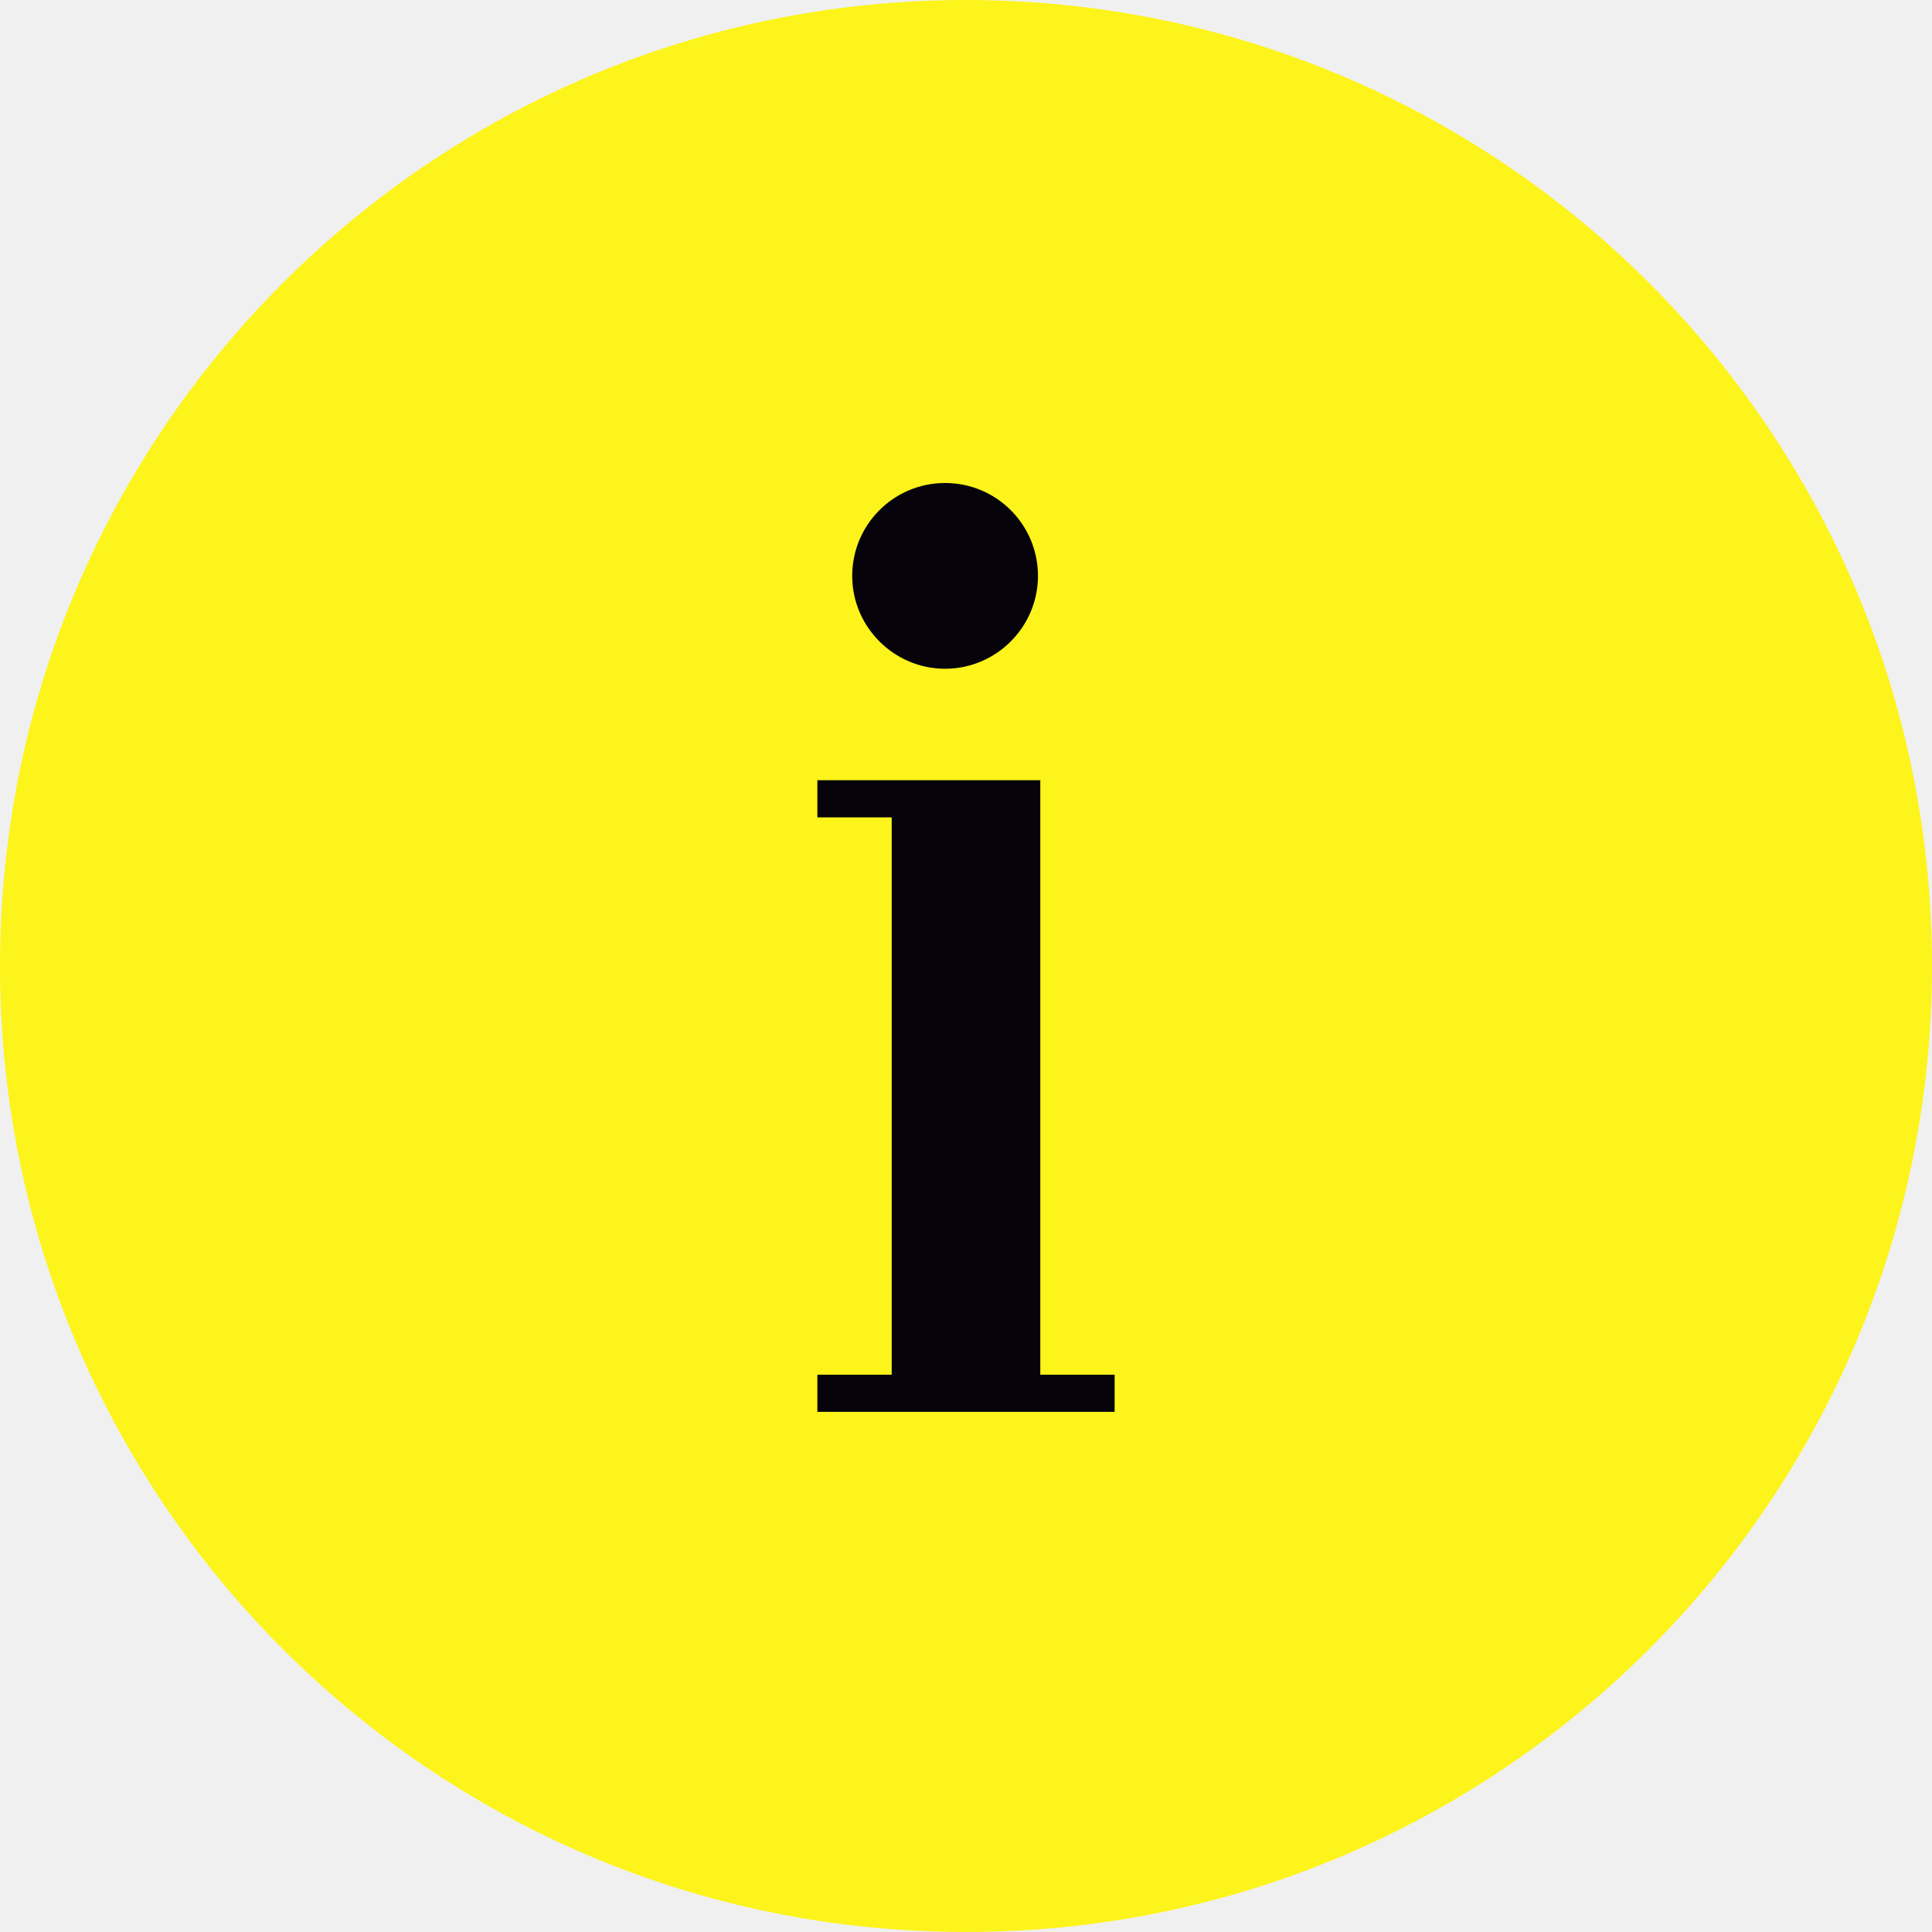
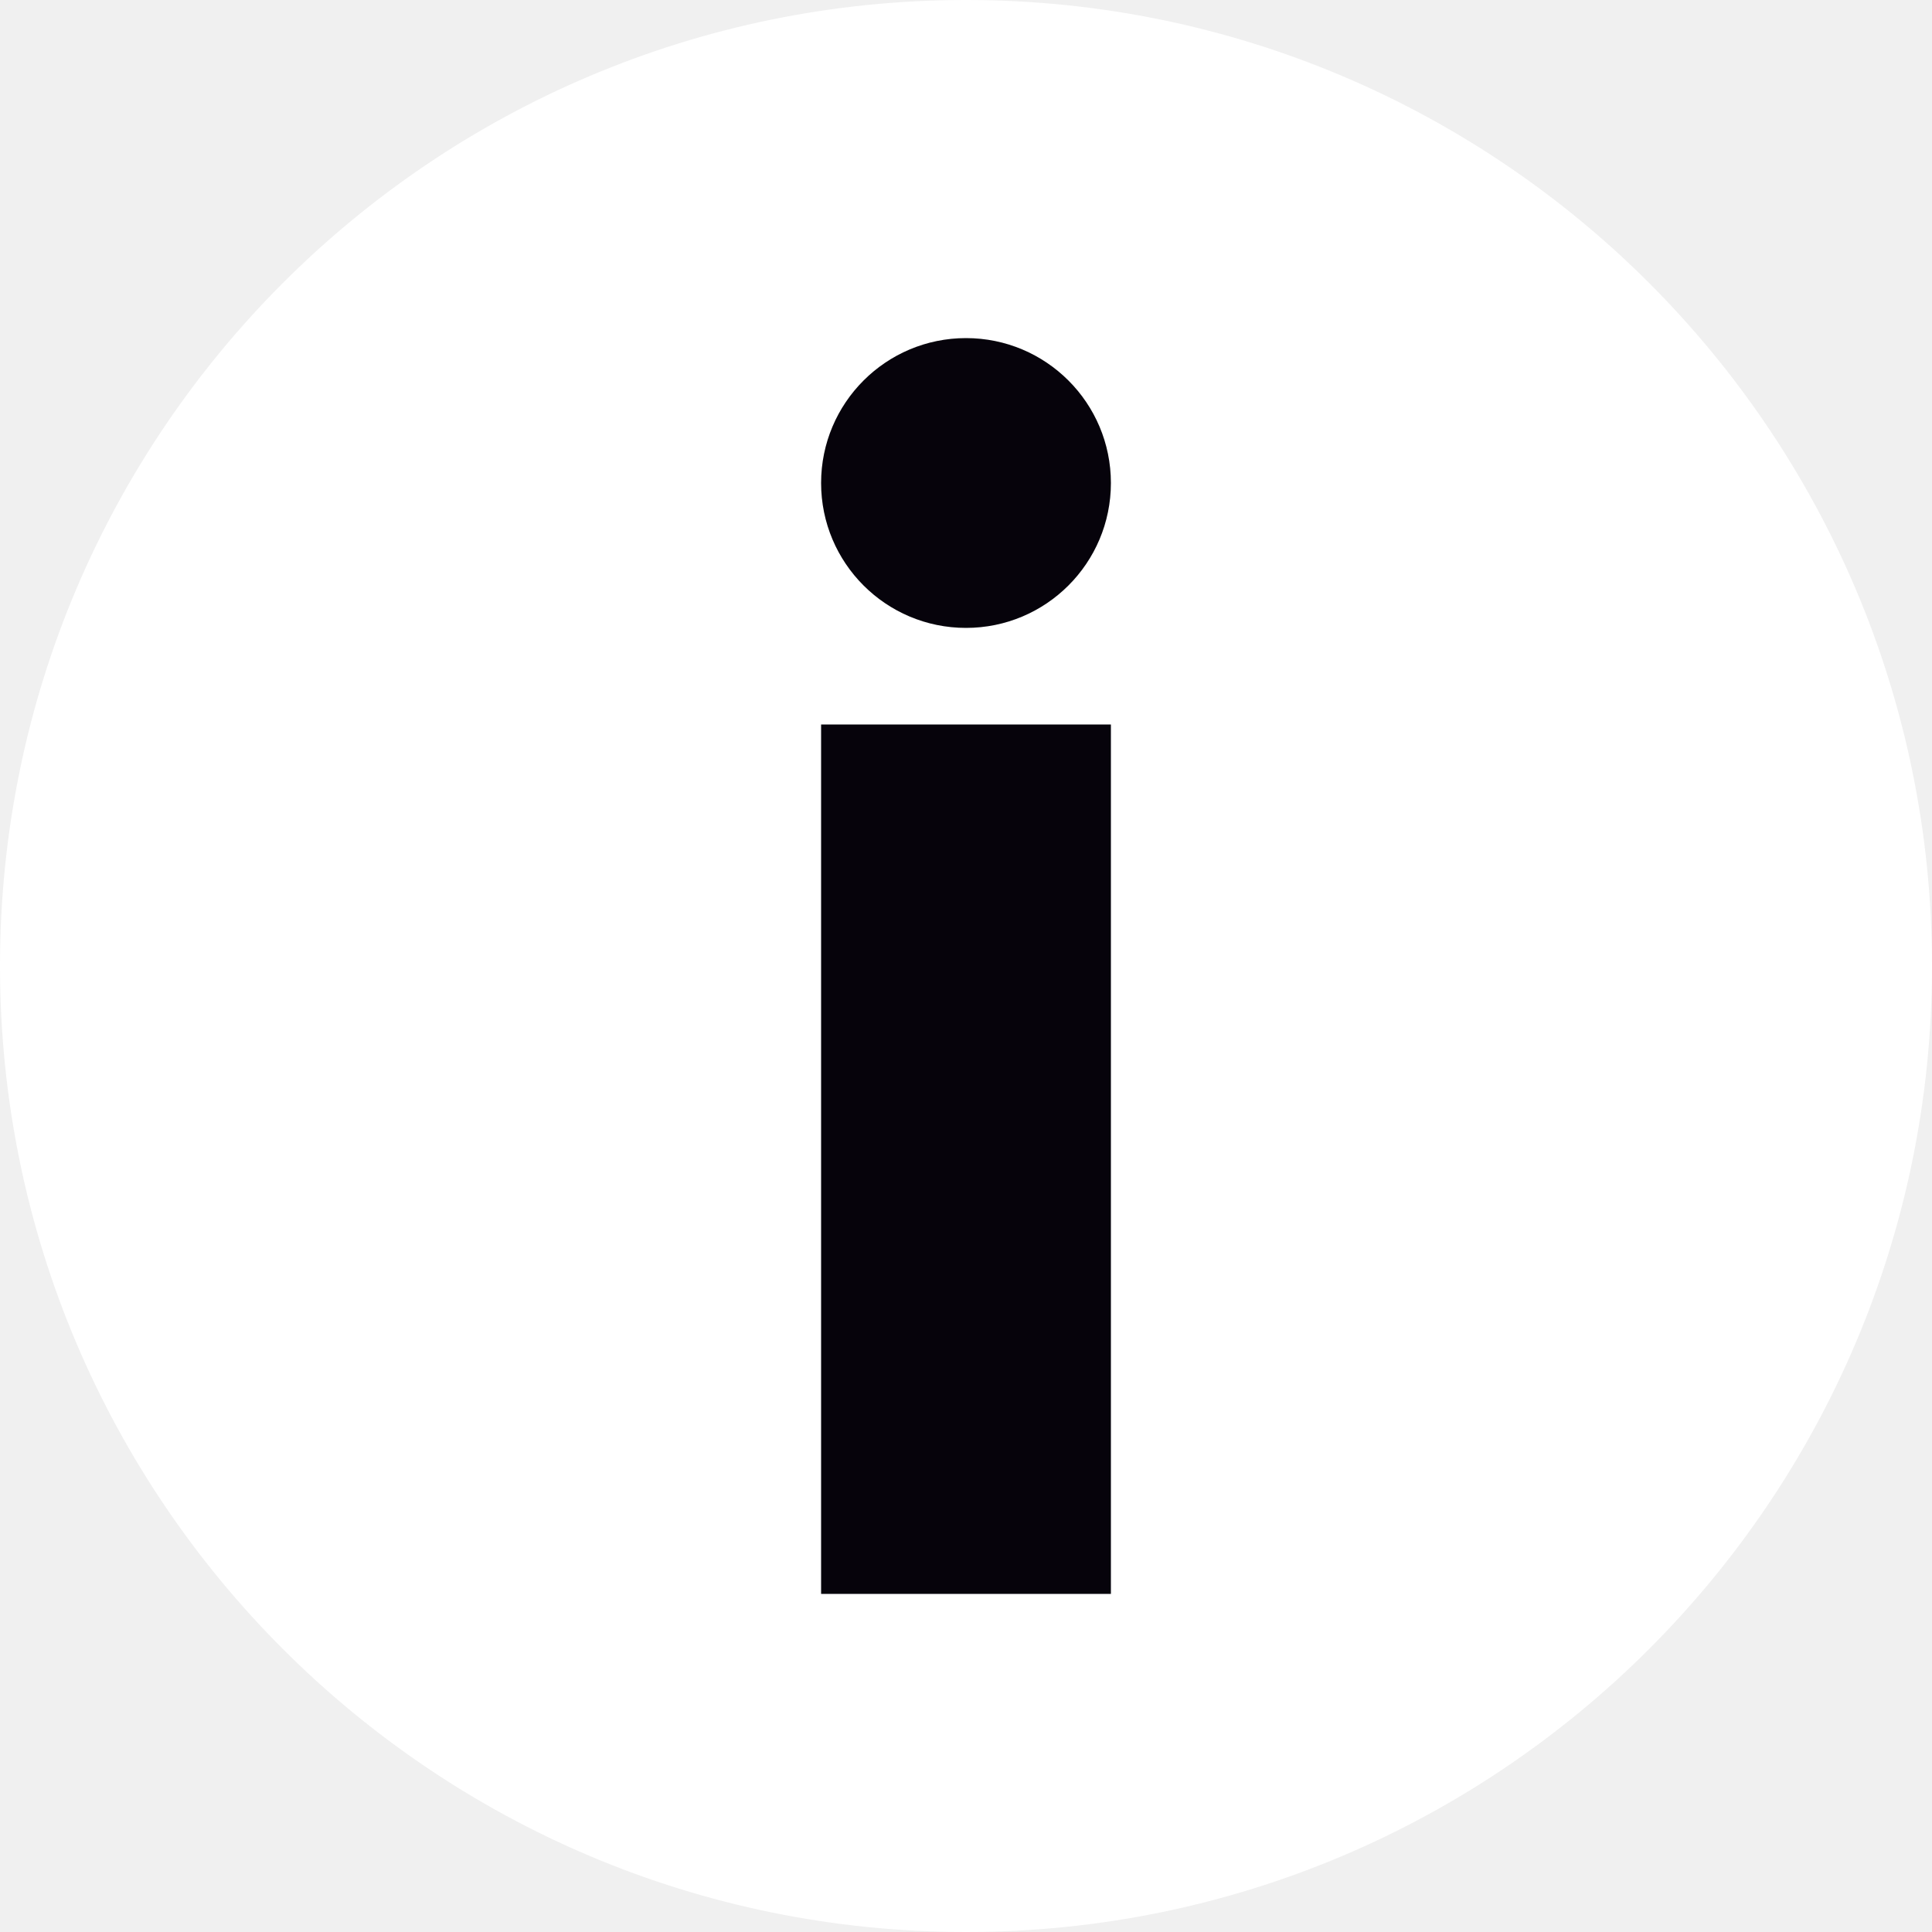
<svg xmlns="http://www.w3.org/2000/svg" width="40" height="40" viewBox="0 0 40 40" fill="none">
-   <circle cx="19.5" cy="20.5" r="13.5" fill="#06030B" />
-   <path d="M20 0C8.952 0 0 8.952 0 20C0 31.048 8.952 40 20 40C31.048 40 40 31.048 40 20C40 8.952 31.048 0 20 0ZM19.567 10C20.635 10 21.49 10.865 21.49 11.923C21.49 12.981 20.625 13.846 19.567 13.846C18.51 13.846 17.644 12.981 17.644 11.923C17.644 10.865 18.5 10 19.567 10ZM23.077 29.231H16.923V28.462H18.462V16.923H16.923V16.154H21.538V28.462H23.077V29.231Z" fill="#FDF41B" />
+   <circle cx="20" cy="20" r="20" fill="white" />
+   <path d="M17 10C17 8.343 18.343 7 20 7C21.657 7 23 8.343 23 10C23 11.657 21.657 13 20 13C18.343 13 17 11.657 17 10Z" fill="#06030B" />
+   <path d="M17 15H23V33H17V15Z" fill="#06030B" />
</svg>
